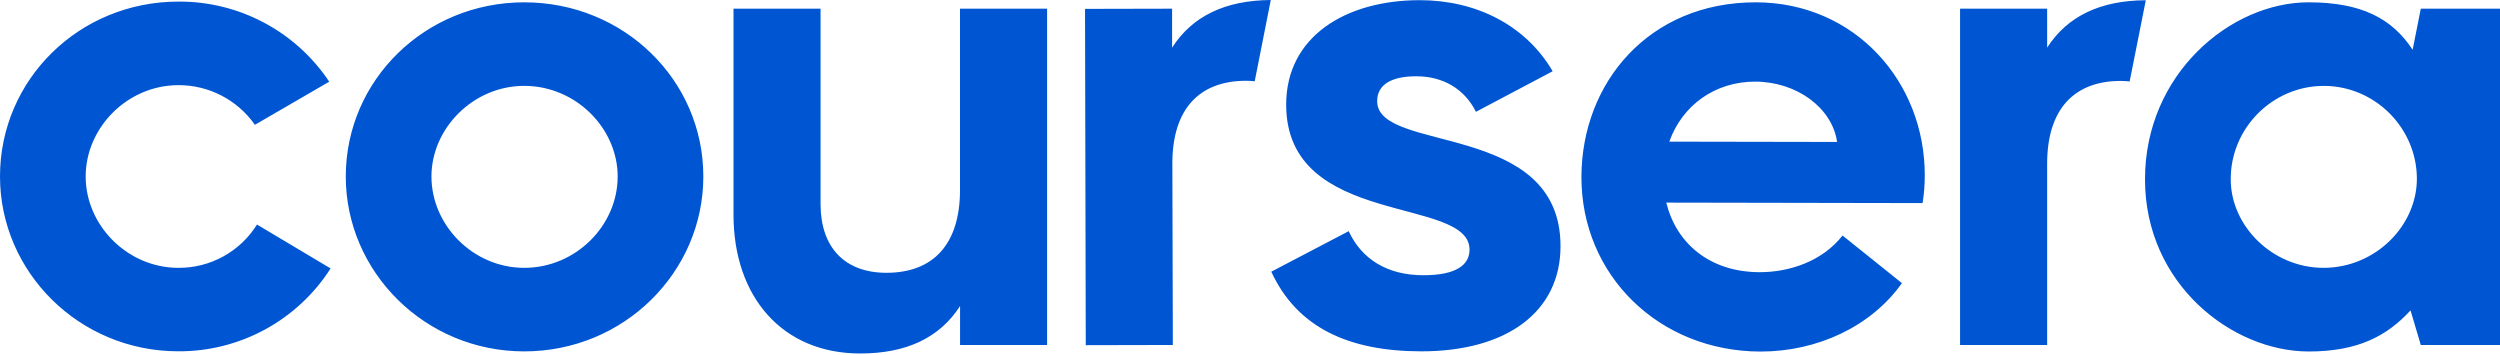
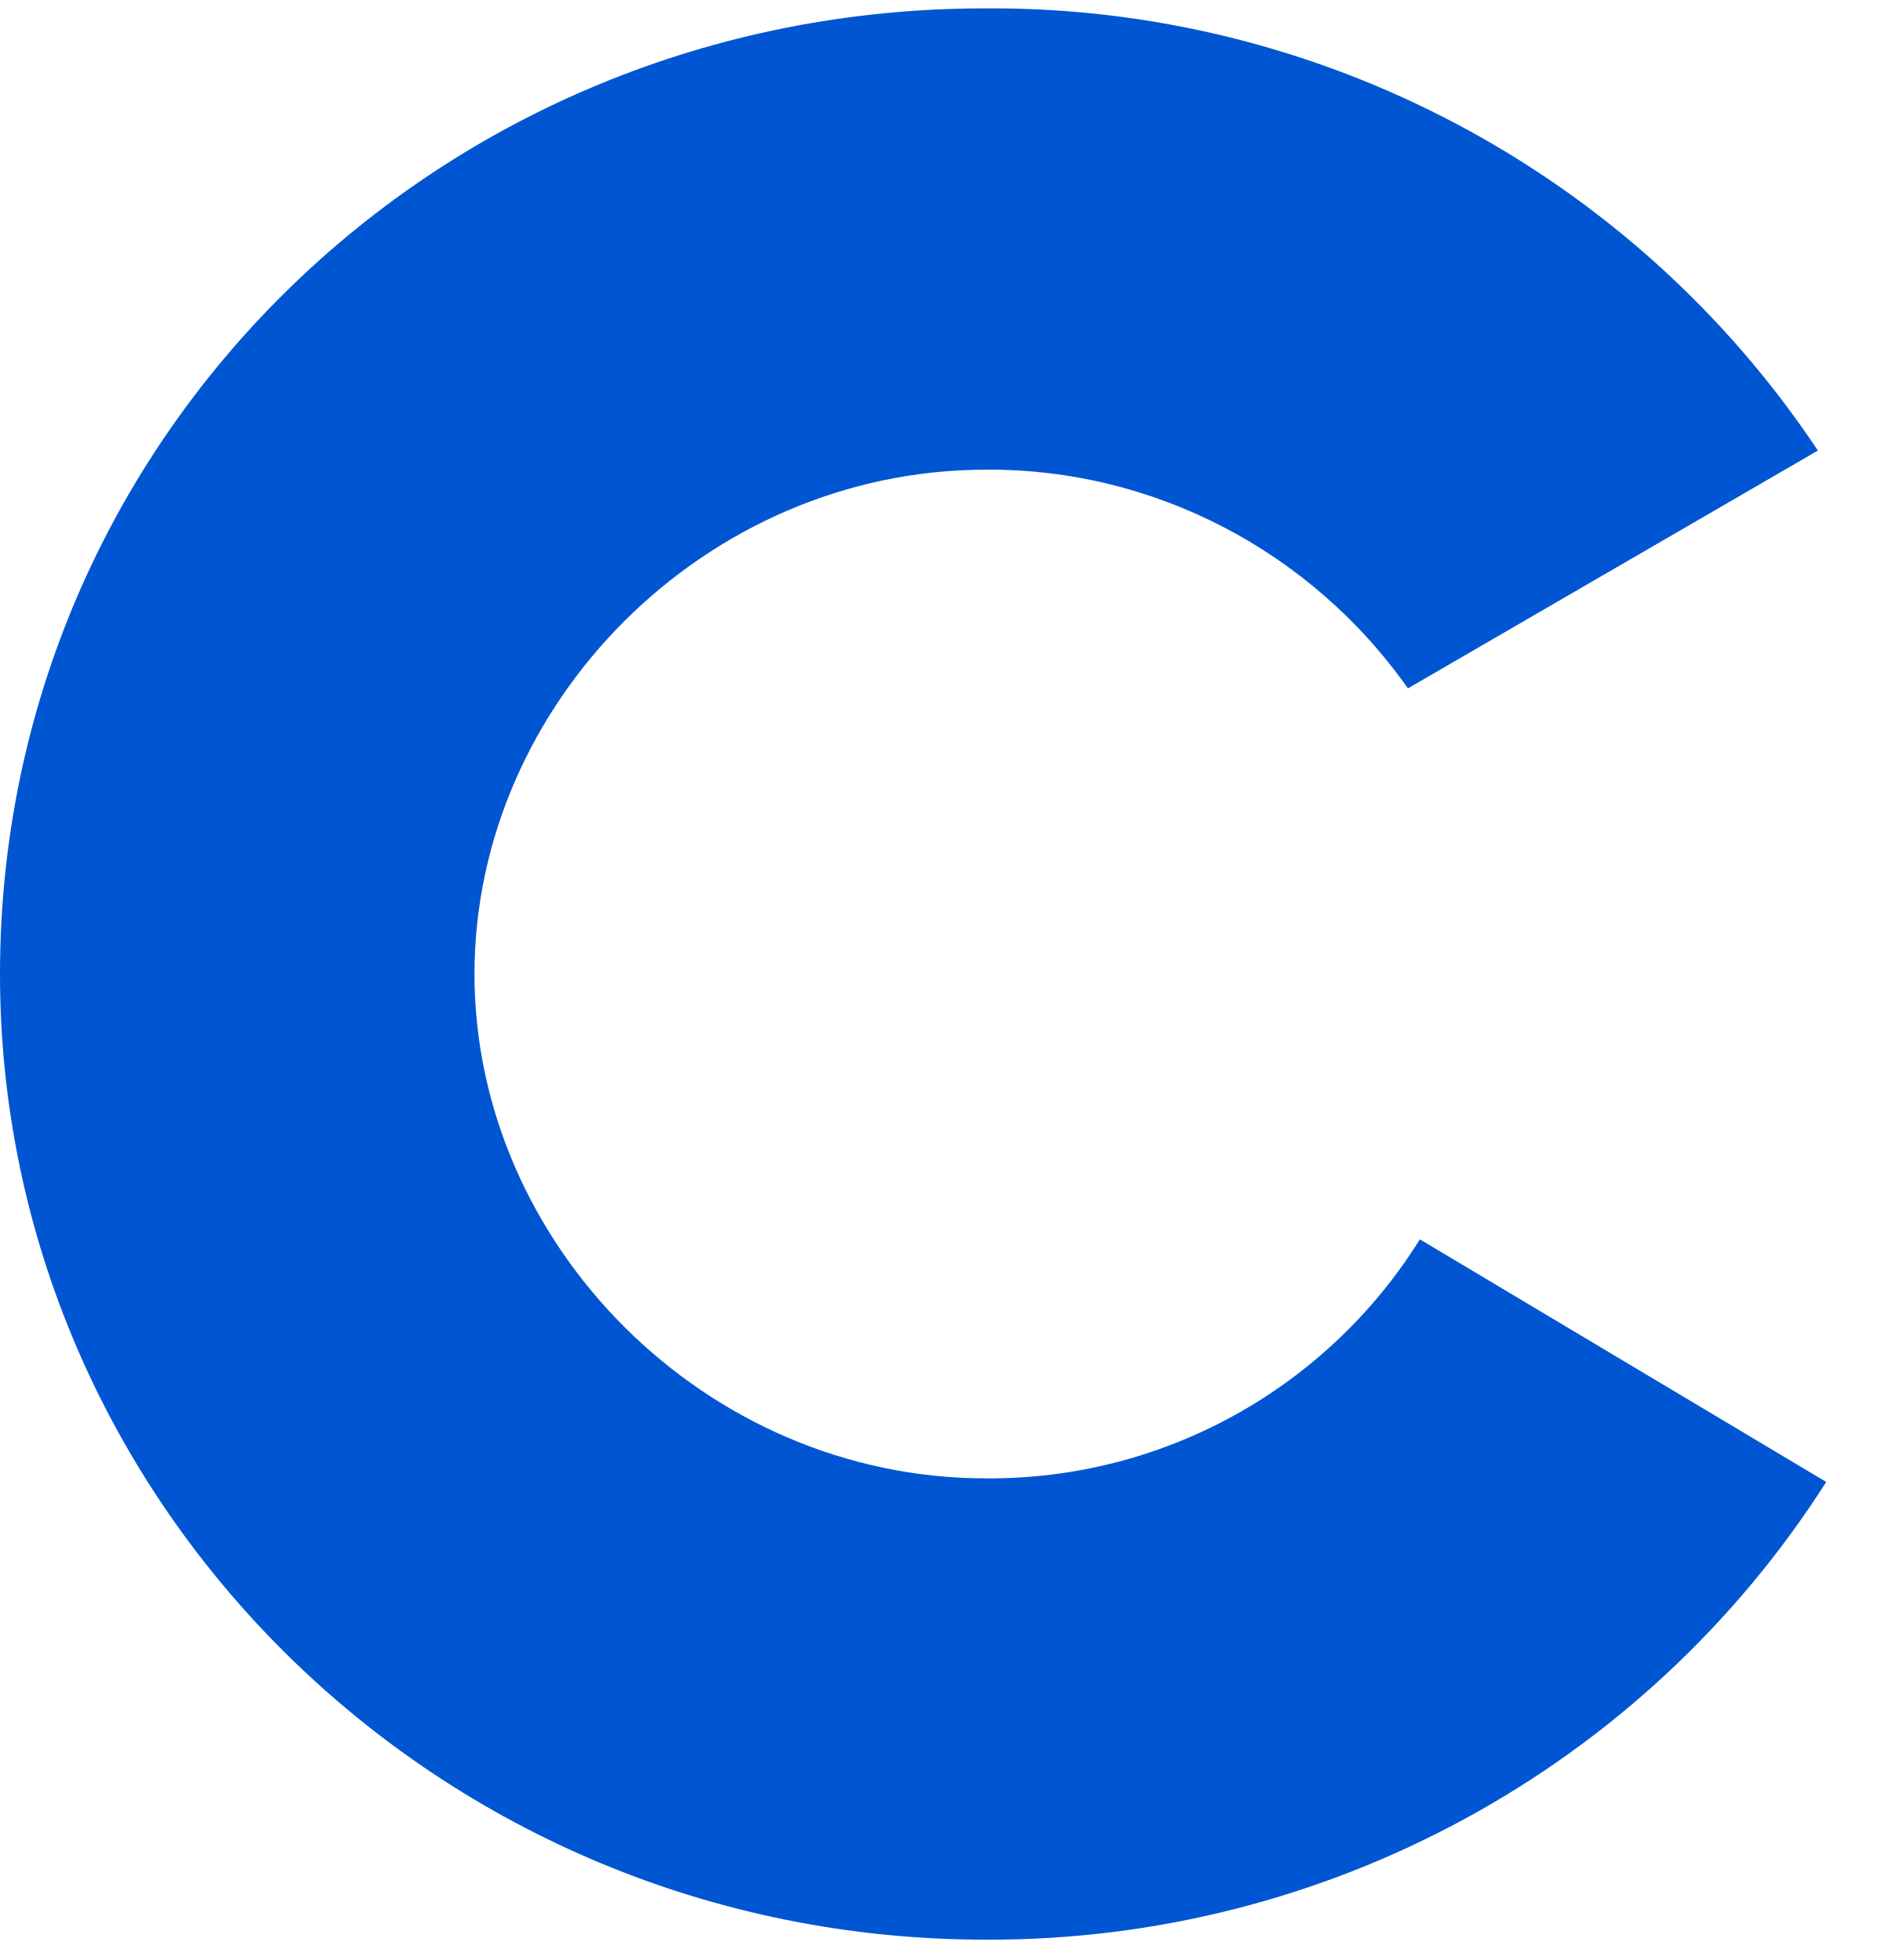
- <svg xmlns="http://www.w3.org/2000/svg" viewBox="0 0 1155 164" fill-rule="evenodd" clip-rule="evenodd" stroke-linejoin="round" stroke-miterlimit="2">
-   <path d="M159.75 81.54c0-44.49 36.63-80.47 82.43-80.47 46.12 0 82.76 36 82.76 80.47 0 44.16-36.64 80.8-82.76 80.8-45.8 0-82.43-36.68-82.43-80.8zm125.61 0c0-22.24-19.3-41.87-43.18-41.87-23.55 0-42.85 19.63-42.85 41.87 0 22.57 19.3 42.2 42.85 42.2 23.92 0 43.18-19.63 43.18-42.2zm705.63 1.31c0-48.74 39.58-81.78 75.57-81.78 24.53 0 38.6 7.52 48.08 21.92l3.77-19h36.79v155.4h-36.79l-4.75-16c-10.79 11.78-24.21 19-47.1 19-35.33-.05-75.57-31.13-75.57-79.54zm125.61-.33c-.09-23.527-19.47-42.835-43-42.835-23.59 0-43 19.411-43 43v.165c0 21.59 19.3 40.89 42.86 40.89 23.85 0 43.14-19.3 43.14-41.22zM945.78 22V4h-40.23v155.39h40.23V75.66c0-25.19 12.44-38.27 34-38.27 1.43 0 2.79.1 4.12.23L991.36.11c-20.97.11-36.17 7.3-45.58 21.89zm-404.27.01v-18l-40.23.09.34 155.37 40.23-.09-.22-83.72c-.06-25.18 12.35-38.29 33.93-38.34 1.376.004 2.752.081 4.12.23L587.1 0c-21 .17-36.22 7.39-45.59 22.01zM338.88 99.2V4.01h40.22V94.3c0 19.95 11.12 31.73 30.42 31.73 21.59 0 34-13.09 34-38.28V4.01h40.24v155.38h-40.21v-18c-9.48 14.72-24.86 21.92-46.12 21.92-35.98.01-58.55-26.16-58.55-64.11zm391.74-17.48c.09-43.51 31.23-80.74 80.62-80.65 45.8.09 78.11 36.78 78 80 .01 4.273-.33 8.54-1 12.76l-118.41-.22c4.54 18.65 19.89 32.09 43.12 32.14 14.06 0 29.12-5.18 38.3-16.94l27.44 22c-14.11 19.93-39 31.66-65.48 31.61-46.75-.16-82.67-35.23-82.59-80.7zm118.12-16.14c-2.26-15.7-18.59-27.84-37.89-27.87-18.65 0-33.71 11.06-39.63 27.73l77.52.14zm-261.4 59.94l35.76-18.72c5.91 12.81 17.73 20.36 34.48 20.36 15.43 0 21.34-4.92 21.34-11.82 0-25-84.71-9.85-84.71-67 0-31.52 27.58-48.26 61.72-48.26 25.94 0 48.92 11.49 61.4 32.83l-35.44 18.75c-5.25-10.51-15.1-16.42-27.58-16.42-12.14 0-18.06 4.27-18.06 11.49 0 24.3 84.71 8.87 84.71 67 0 30.21-24.62 48.59-64.35 48.59-33.82-.03-57.46-11.19-69.27-36.8zM0 81.54C0 36.73 36.63.74 82.43.74c27.947-.196 54.182 13.737 69.67 37l-34.34 19.92a42.972 42.972 0 00-35.33-18.32c-23.55 0-42.85 19.63-42.85 42.2 0 22.57 19.3 42.2 42.85 42.2a42.502 42.502 0 0036.31-20l34 20.28c-15.307 23.955-41.902 38.431-70.33 38.28C36.63 162.34 0 125.66 0 81.54z" fill="#0056D2" fill-rule="nonzero" />
+ <svg xmlns="http://www.w3.org/2000/svg" version="1.1" id="Layer_1" x="0px" y="0px" viewBox="0 0 157 164" style="enable-background:new 0 0 157 164;" xml:space="preserve">
+   <style type="text/css">
+ 	.st0{fill:#0056D2;}
+ </style>
+   <path class="st0" d="M0,81.5C0,36.7,36.6,0.7,82.4,0.7c27.9-0.2,54.2,13.7,69.7,37l-34.3,19.9c-8.1-11.5-21.3-18.4-35.3-18.3  c-23.5,0-42.8,19.6-42.8,42.2s19.3,42.2,42.8,42.2c14.8,0.1,28.5-7.5,36.3-20l34,20.3c-15.3,24-41.9,38.4-70.3,38.3  C36.6,162.3,0,125.7,0,81.5z" />
</svg>
